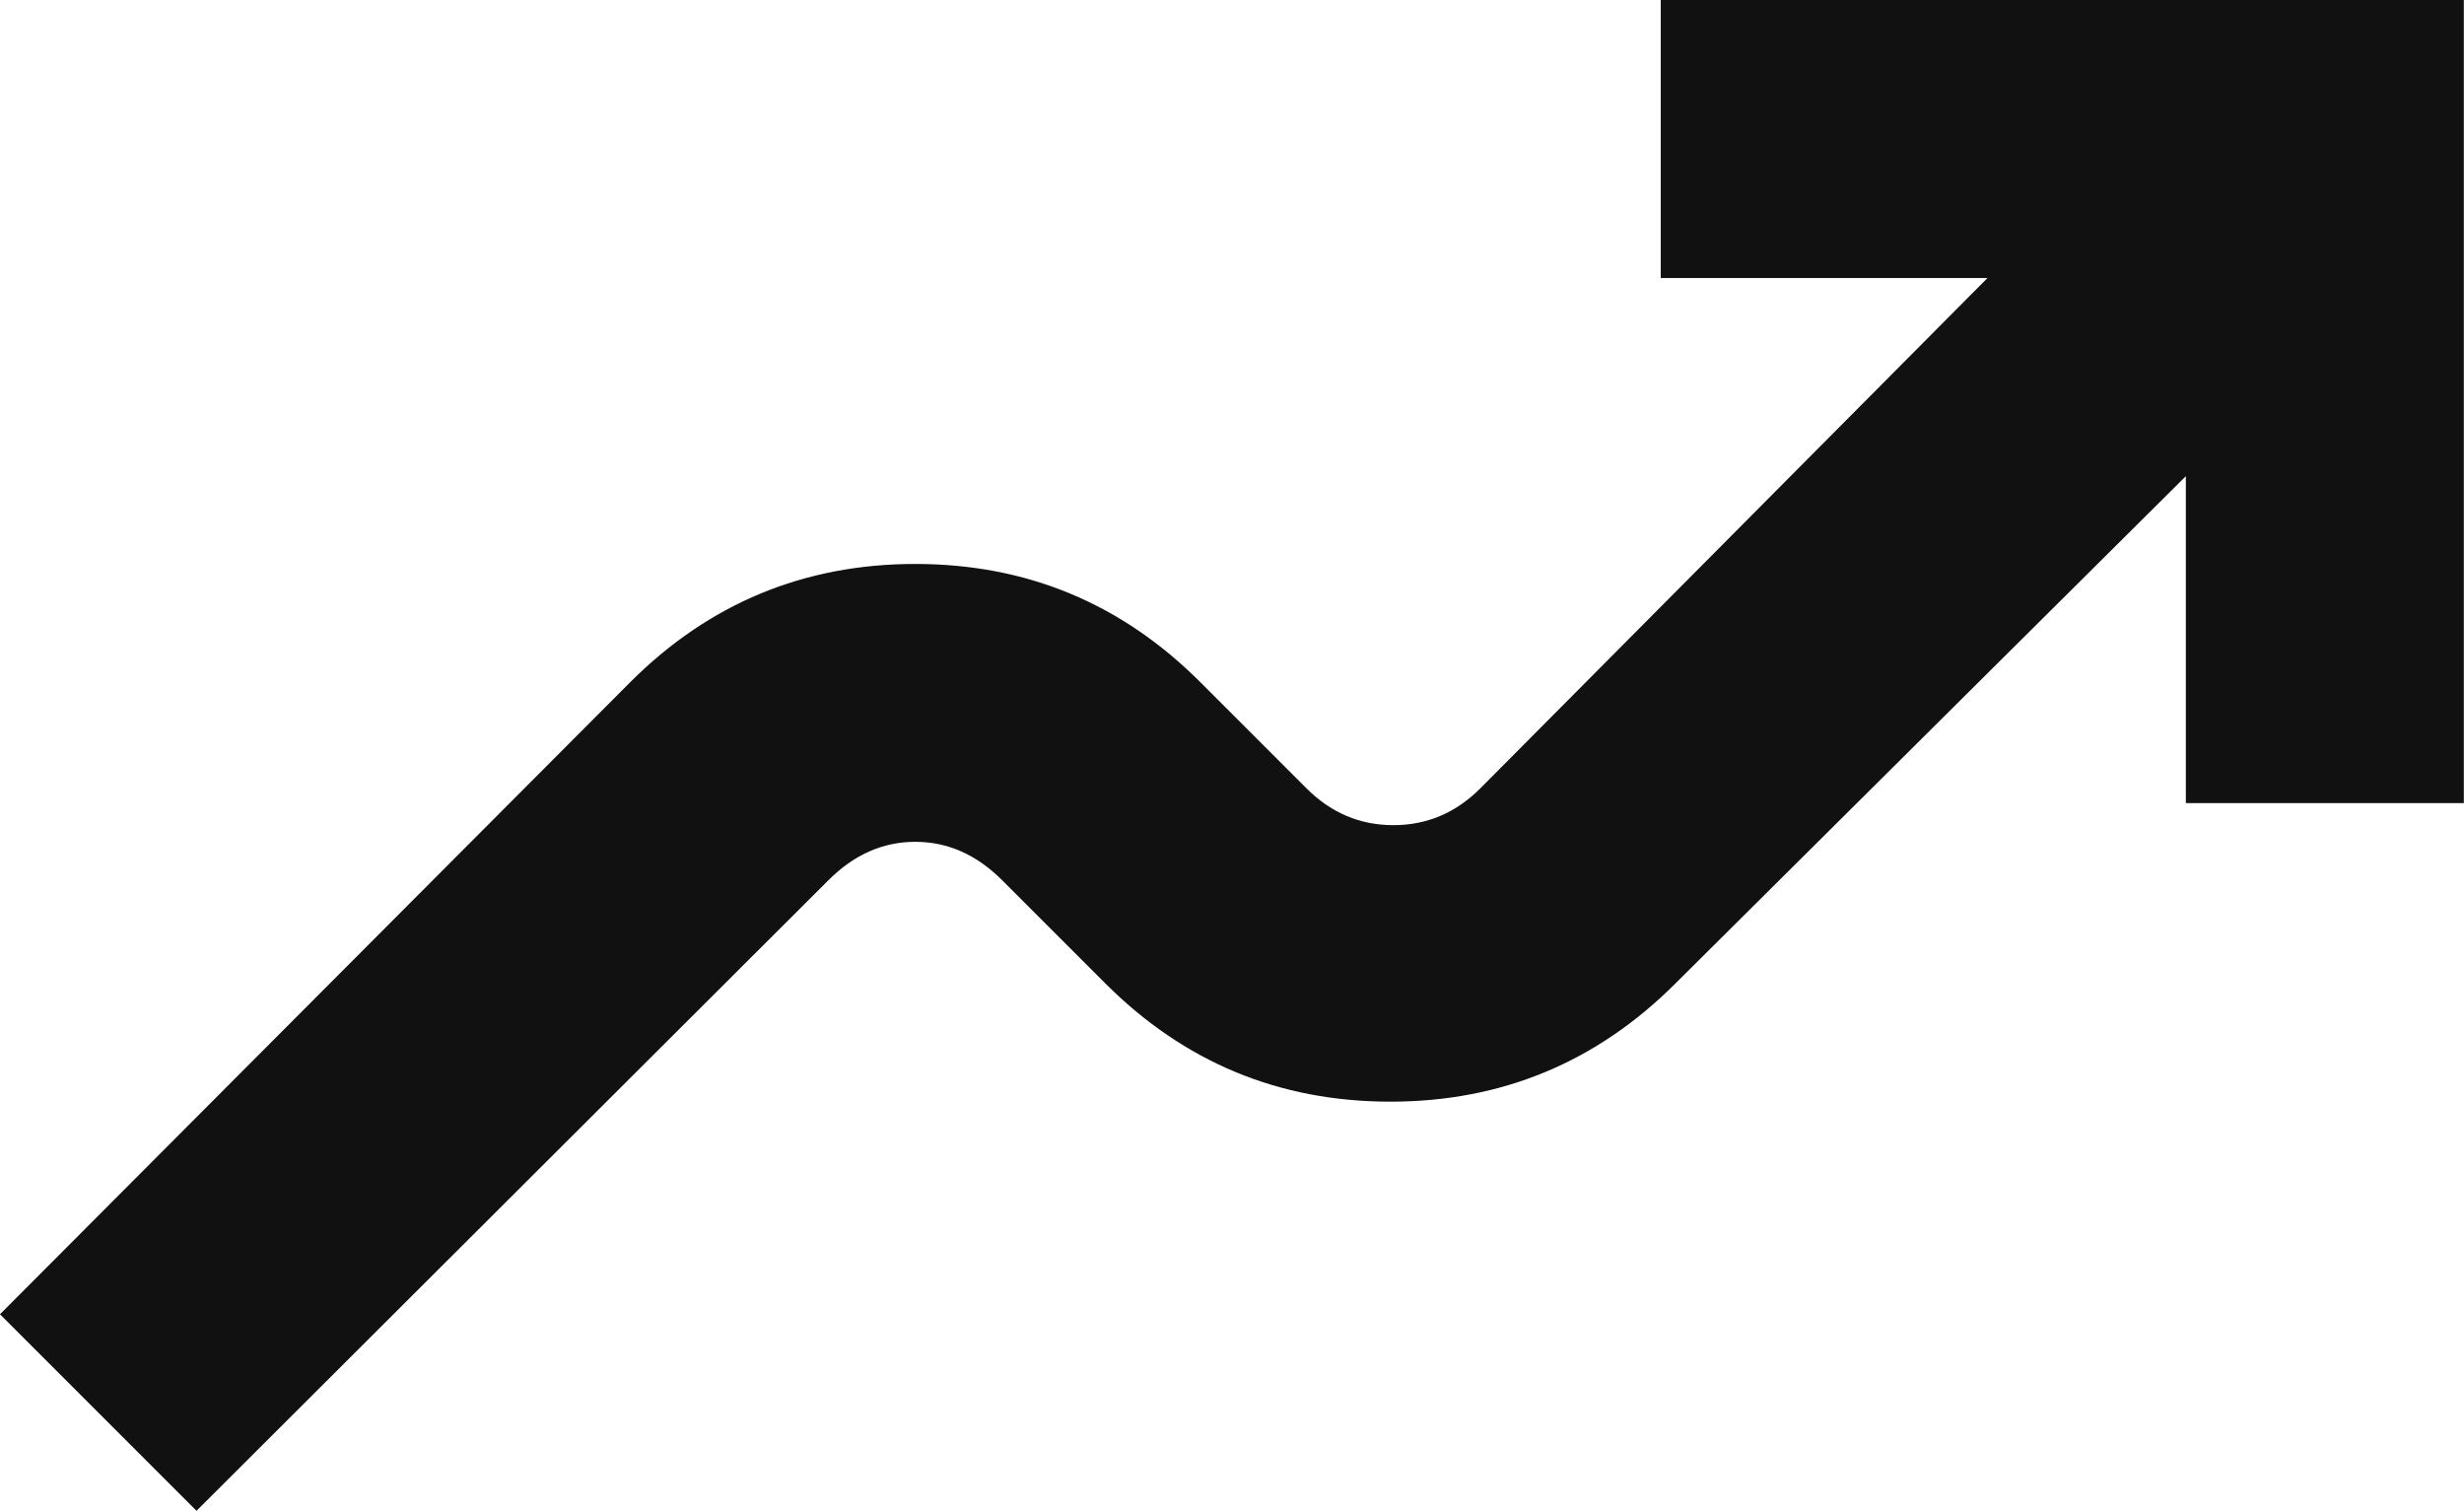
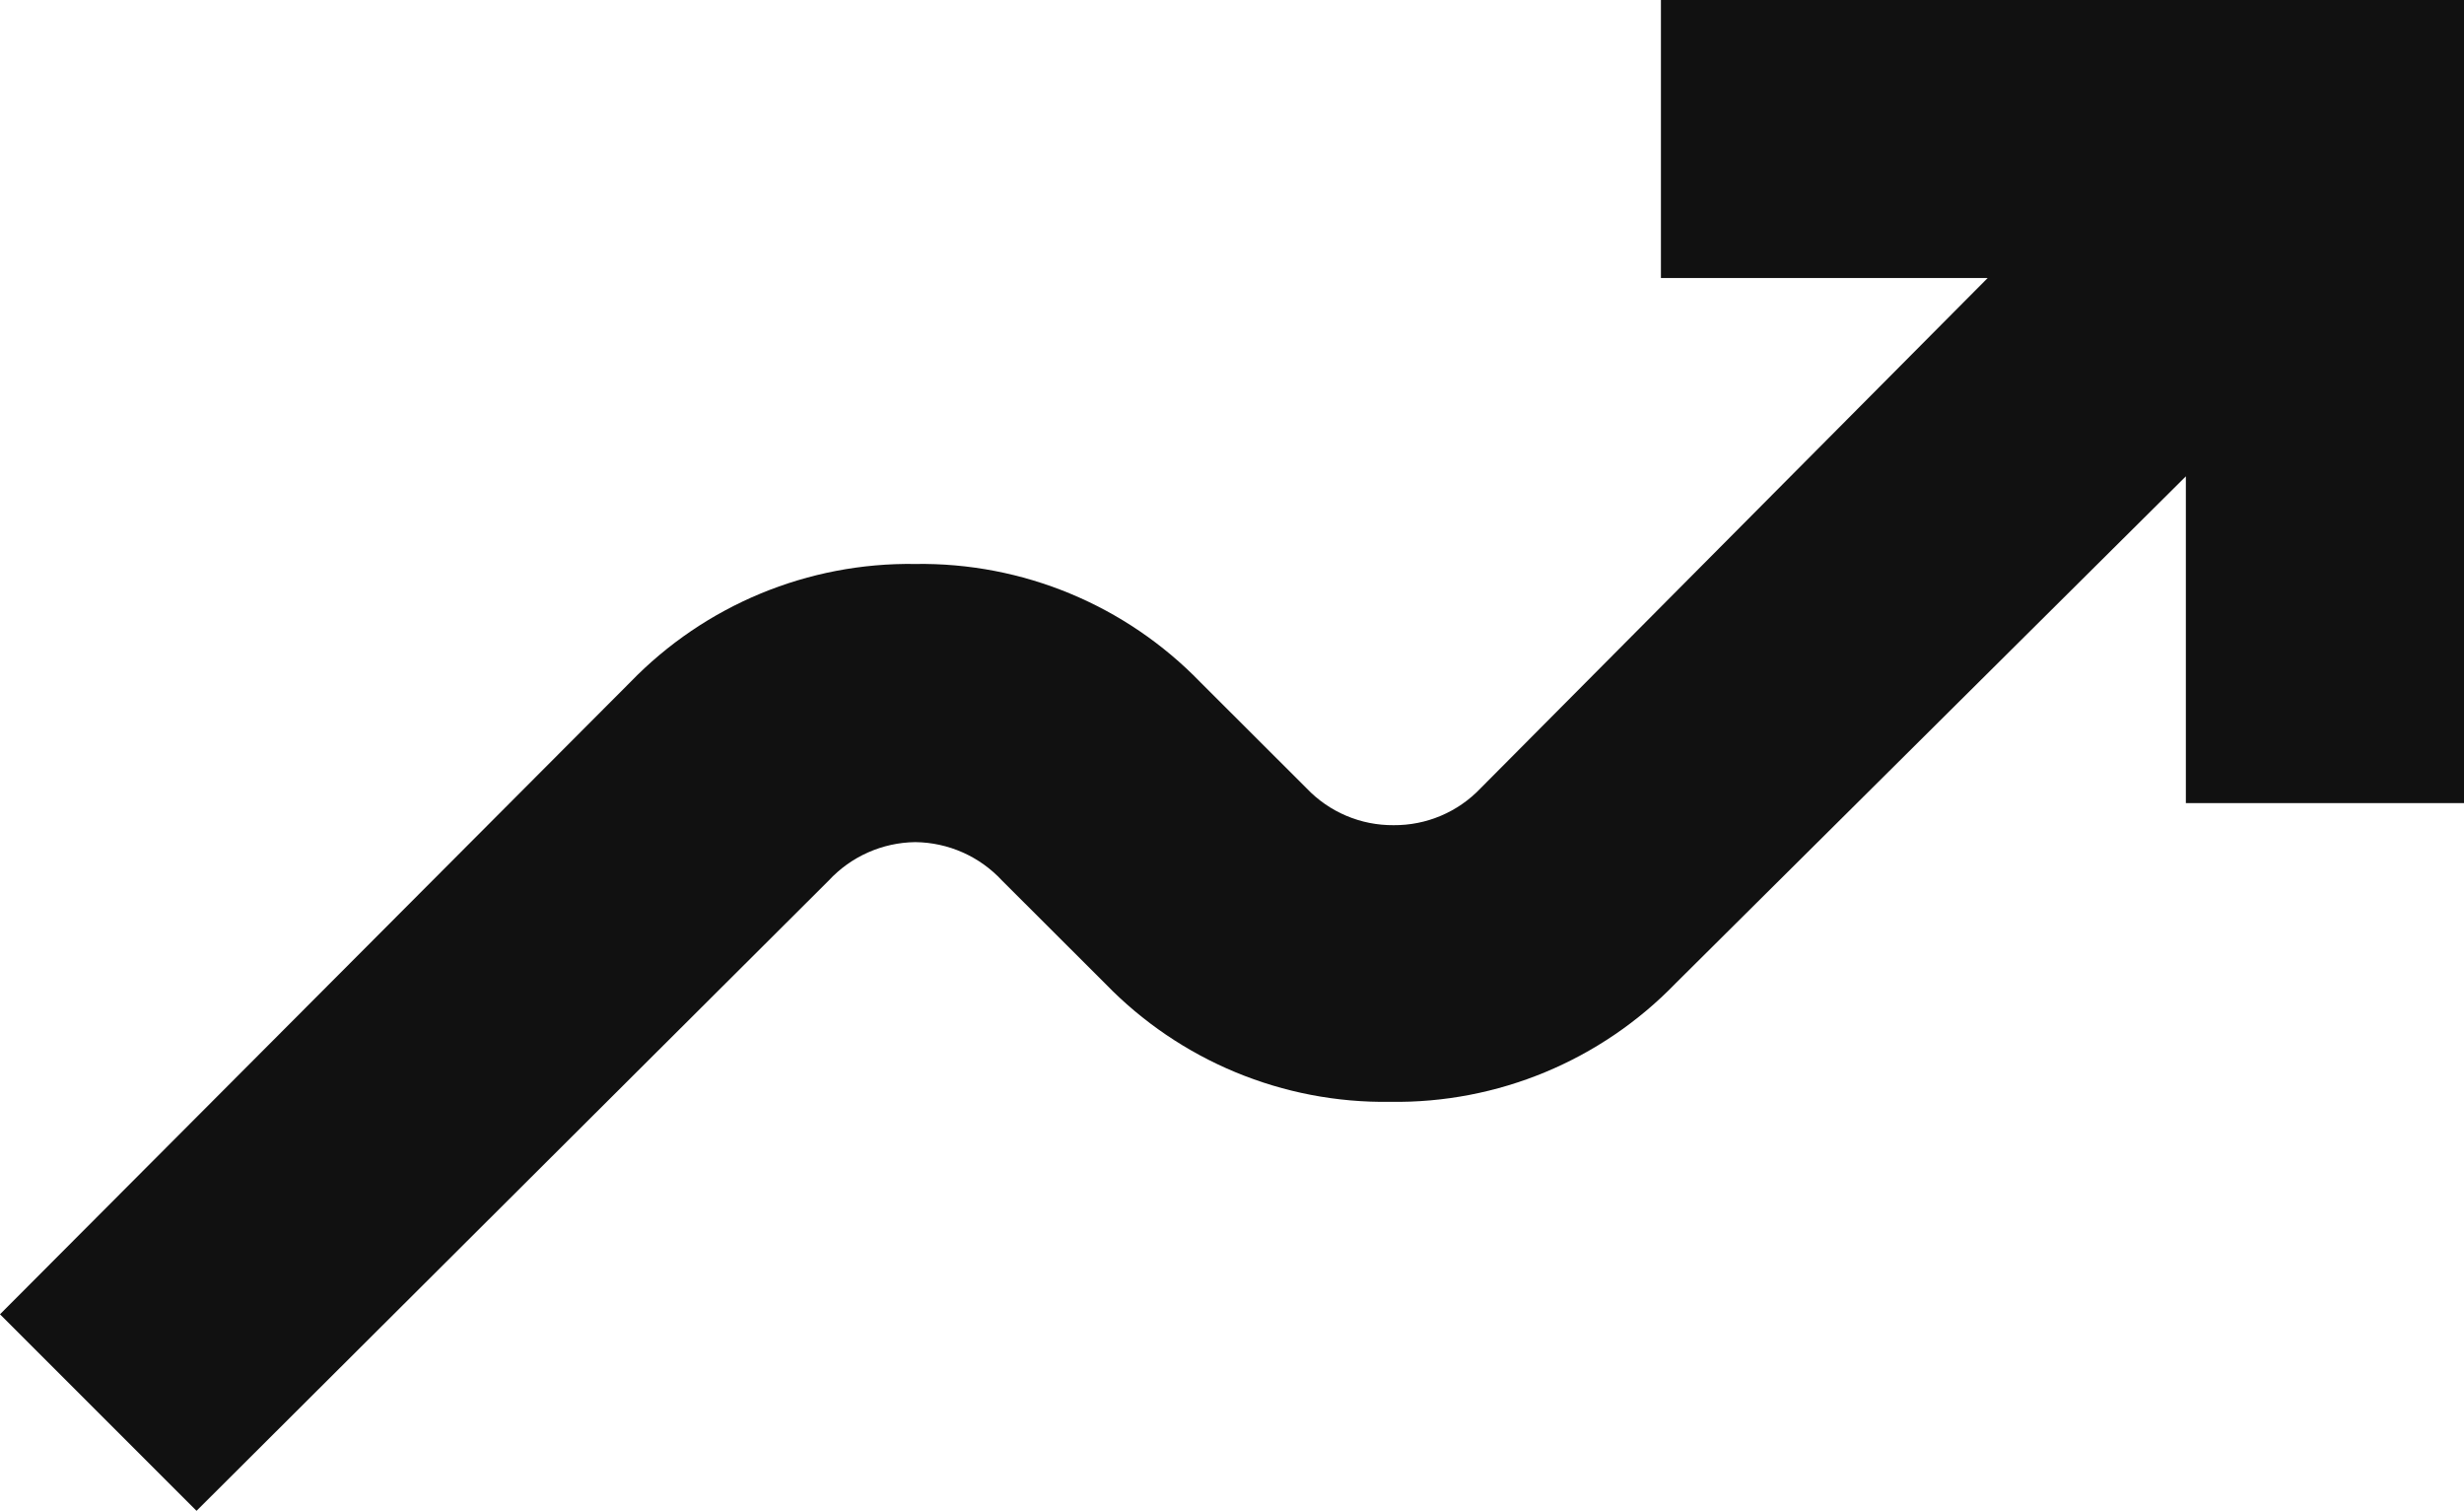
- <svg xmlns="http://www.w3.org/2000/svg" version="1.1" width="16.424" height="10.07" viewBox="0,0,16.424,10.07">
-   <g transform="translate(-231.7881,-174.9651)">
-     <g fill="#111111" stroke="none" stroke-miterlimit="10">
-       <path d="M233.098,185.035l-1.31,-1.31l4.201,-4.213c0.525,-0.525 1.159,-0.788 1.9,-0.788c0.742,0 1.375,0.263 1.9,0.788l0.708,0.708c0.163,0.163 0.356,0.245 0.579,0.245c0.223,0 0.416,-0.082 0.579,-0.245l3.381,-3.402h-2.178v-1.853h5.353v5.353h-1.853v-2.179l-3.402,3.381c-0.525,0.525 -1.159,0.788 -1.9,0.788c-0.742,0 -1.375,-0.263 -1.9,-0.788l-0.688,-0.688c-0.171,-0.171 -0.364,-0.256 -0.579,-0.256c-0.215,0 -0.408,0.085 -0.579,0.256z" />
-     </g>
-   </g>
+ <svg xmlns="http://www.w3.org/2000/svg" width="16.424" height="10.07">
+   <path d="M1.31 10.07 0 8.76l4.201-4.213a2.59 2.59 0 0 1 1.9-.788 2.59 2.59 0 0 1 1.9.788l.709.708a.791.791 0 0 0 .579.245.791.791 0 0 0 .579-.245l3.381-3.402h-2.178V0h5.353v5.353H14.57V3.175l-3.403 3.381a2.59 2.59 0 0 1-1.9.788 2.59 2.59 0 0 1-1.9-.788L6.68 5.87a.8.8 0 0 0-.579-.257.8.8 0 0 0-.578.257z" fill="#111" stroke-miterlimit="10" />
</svg>
